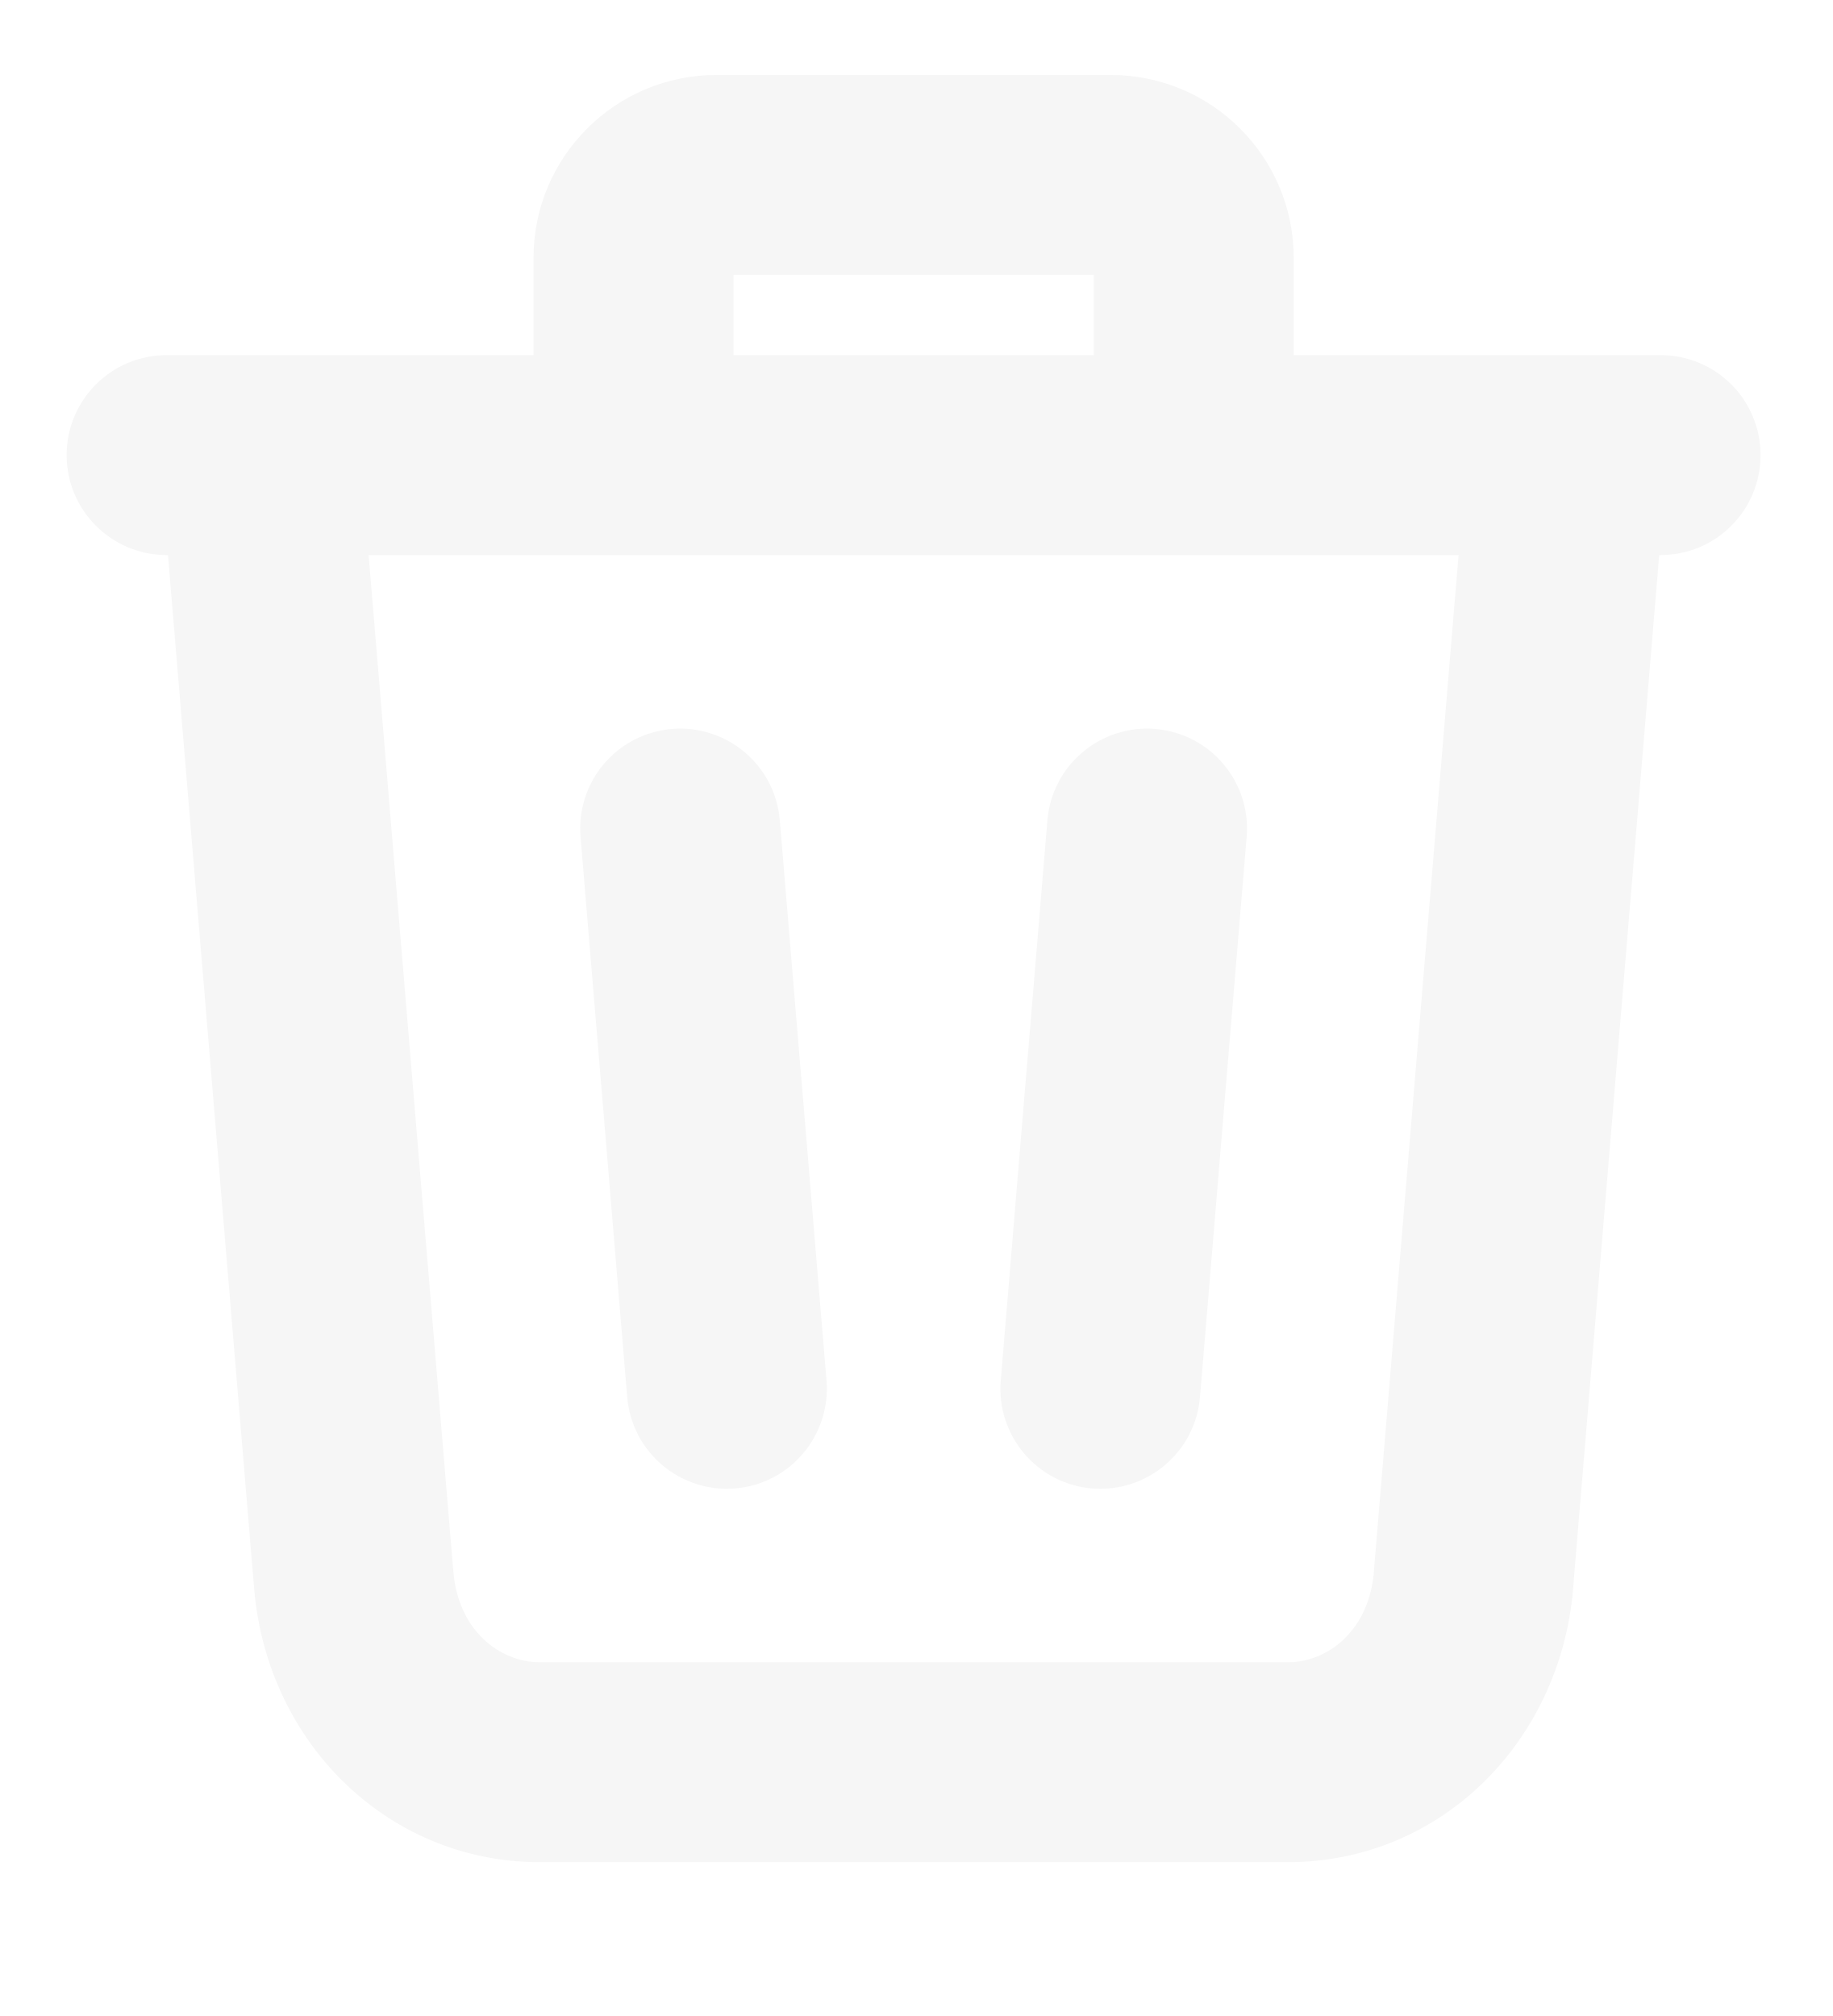
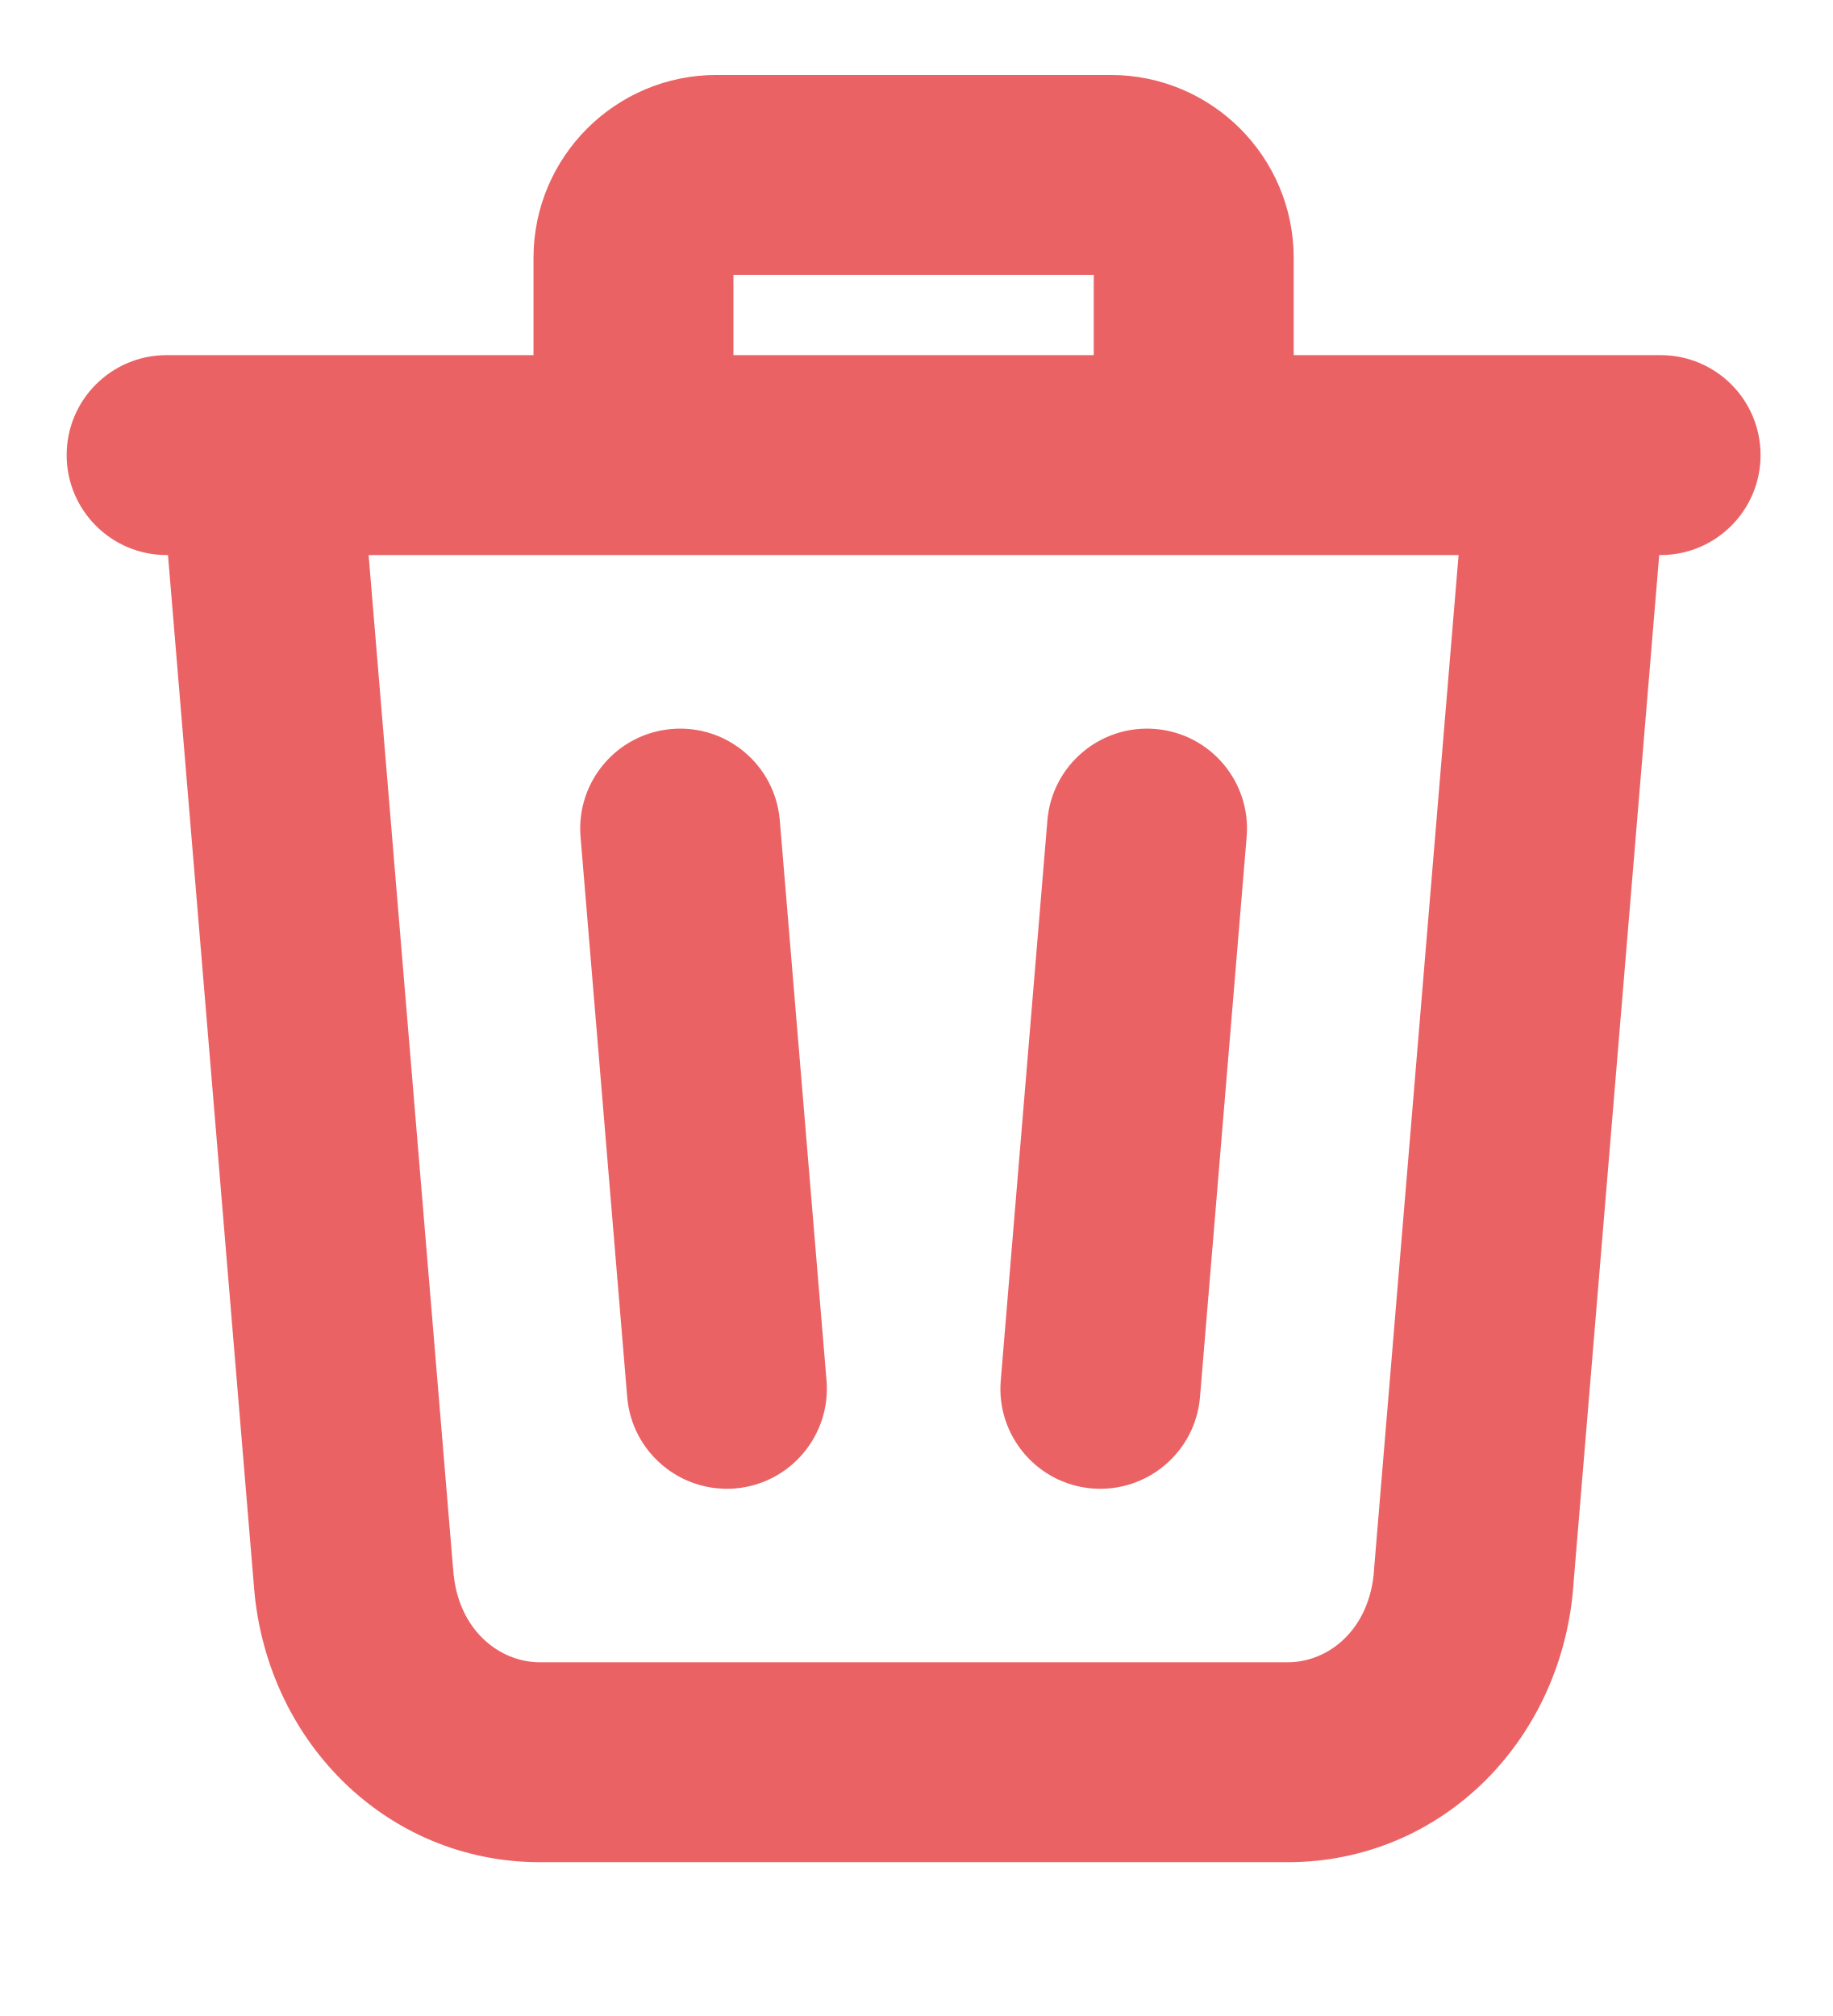
<svg xmlns="http://www.w3.org/2000/svg" width="20" height="22" viewBox="-1 -1 22 24" fill="none">
-   <path d="M16.692 17.813L15.695 17.73L15.694 17.739L15.694 17.749L16.692 17.813ZM3.242 17.813L4.24 17.749L4.239 17.739L4.238 17.73L3.242 17.813ZM13.329 4.363V5.363H14.329V4.363H13.329ZM6.604 4.363H5.604V5.363H6.604V4.363ZM8.161 8.763C8.115 8.213 7.632 7.804 7.082 7.85C6.531 7.895 6.122 8.379 6.168 8.929L7.165 8.846L8.161 8.763ZM6.728 15.654C6.774 16.204 7.258 16.613 7.808 16.568C8.358 16.522 8.767 16.038 8.722 15.488L7.725 15.571L6.728 15.654ZM13.765 8.929C13.811 8.379 13.402 7.895 12.852 7.85C12.302 7.804 11.818 8.213 11.772 8.763L12.769 8.846L13.765 8.929ZM11.212 15.488C11.166 16.038 11.575 16.522 12.125 16.568C12.676 16.613 13.159 16.204 13.205 15.654L12.208 15.571L11.212 15.488ZM18.933 5.363C19.486 5.363 19.933 4.915 19.933 4.363C19.933 3.81 19.486 3.363 18.933 3.363V4.363V5.363ZM1 3.363C0.448 3.363 0 3.81 0 4.363C0 4.915 0.448 5.363 1 5.363V4.363V3.363ZM17.813 4.363L16.816 4.279L15.695 17.73L16.692 17.813L17.688 17.896L18.809 4.446L17.813 4.363ZM16.692 17.813L15.694 17.749C15.641 18.576 15.056 19.054 14.456 19.054V20.054V21.054C16.208 21.054 17.575 19.657 17.69 17.877L16.692 17.813ZM14.456 20.054V19.054H5.483V20.054V21.054H14.456V20.054ZM5.483 20.054V19.054C4.88 19.054 4.293 18.573 4.24 17.749L3.242 17.813L2.244 17.877C2.358 19.66 3.734 21.054 5.483 21.054V20.054ZM3.242 17.813L4.238 17.73L3.117 4.279L2.121 4.363L1.124 4.446L2.245 17.896L3.242 17.813ZM2.121 4.363V5.363H17.813V4.363V3.363H2.121V4.363ZM13.329 4.363H14.329V1.996H13.329H12.329V4.363H13.329ZM6.604 1.996H5.604V4.363H6.604H7.604V1.996H6.604ZM7.165 8.846L6.168 8.929L6.728 15.654L7.725 15.571L8.722 15.488L8.161 8.763L7.165 8.846ZM12.769 8.846L11.772 8.763L11.212 15.488L12.208 15.571L13.205 15.654L13.765 8.929L12.769 8.846ZM12.333 1V0H7.6V1V2H12.333V1ZM6.604 4.363V5.363H13.329V4.363V3.363H6.604V4.363ZM17.813 4.363V5.363H18.933V4.363V3.363H17.813V4.363ZM18.933 4.363V3.363H2.121V4.363V5.363H18.933V4.363ZM1 4.363V5.363H2.121V4.363V3.363H1V4.363ZM6.604 1.996H7.604C7.604 1.995 7.604 1.995 7.604 1.996C7.604 1.997 7.604 1.997 7.603 1.998C7.603 1.999 7.603 1.999 7.603 1.999C7.603 1.999 7.603 1.999 7.602 1.999C7.602 2 7.601 2 7.6 2C7.599 2 7.599 2 7.6 2V1V0C6.498 0 5.604 0.894 5.604 1.996H6.604ZM13.329 1.996H14.329C14.329 0.894 13.435 0 12.333 0V1V2C12.334 2 12.334 2 12.333 2C12.332 2 12.332 2 12.331 1.999C12.33 1.999 12.33 1.999 12.33 1.999C12.331 1.999 12.33 1.999 12.33 1.998C12.33 1.997 12.329 1.997 12.329 1.996C12.329 1.995 12.329 1.995 12.329 1.996H13.329Z" fill="#F6F6F6" stroke="#F6F6F6" stroke-width="0.4" stroke-linejoin="round" />
+   <path d="M16.692 17.813L15.695 17.73L15.694 17.739L15.694 17.749L16.692 17.813ZM3.242 17.813L4.24 17.749L4.239 17.739L4.238 17.73L3.242 17.813ZM13.329 4.363V5.363H14.329V4.363H13.329ZM6.604 4.363H5.604V5.363H6.604V4.363ZM8.161 8.763C8.115 8.213 7.632 7.804 7.082 7.85C6.531 7.895 6.122 8.379 6.168 8.929L7.165 8.846L8.161 8.763ZM6.728 15.654C6.774 16.204 7.258 16.613 7.808 16.568C8.358 16.522 8.767 16.038 8.722 15.488L7.725 15.571L6.728 15.654ZM13.765 8.929C13.811 8.379 13.402 7.895 12.852 7.85C12.302 7.804 11.818 8.213 11.772 8.763L12.769 8.846L13.765 8.929ZM11.212 15.488C11.166 16.038 11.575 16.522 12.125 16.568C12.676 16.613 13.159 16.204 13.205 15.654L12.208 15.571L11.212 15.488ZM18.933 5.363C19.486 5.363 19.933 4.915 19.933 4.363C19.933 3.81 19.486 3.363 18.933 3.363V4.363V5.363ZM1 3.363C0.448 3.363 0 3.81 0 4.363C0 4.915 0.448 5.363 1 5.363V4.363V3.363ZM17.813 4.363L16.816 4.279L15.695 17.73L16.692 17.813L17.688 17.896L18.809 4.446L17.813 4.363ZM16.692 17.813L15.694 17.749C15.641 18.576 15.056 19.054 14.456 19.054V20.054V21.054C16.208 21.054 17.575 19.657 17.69 17.877L16.692 17.813ZM14.456 20.054V19.054H5.483V20.054V21.054H14.456V20.054ZM5.483 20.054V19.054C4.88 19.054 4.293 18.573 4.24 17.749L3.242 17.813L2.244 17.877C2.358 19.66 3.734 21.054 5.483 21.054V20.054ZM3.242 17.813L4.238 17.73L3.117 4.279L2.121 4.363L1.124 4.446L2.245 17.896L3.242 17.813ZM2.121 4.363V5.363H17.813V4.363V3.363H2.121V4.363ZM13.329 4.363H14.329V1.996H13.329H12.329V4.363H13.329ZM6.604 1.996H5.604V4.363H6.604H7.604V1.996H6.604ZM7.165 8.846L6.168 8.929L6.728 15.654L7.725 15.571L8.722 15.488L8.161 8.763L7.165 8.846ZM12.769 8.846L11.772 8.763L11.212 15.488L12.208 15.571L13.205 15.654L13.765 8.929L12.769 8.846ZM12.333 1V0H7.6V1V2H12.333V1ZM6.604 4.363V5.363H13.329V4.363V3.363H6.604V4.363ZM17.813 4.363V5.363H18.933V4.363V3.363H17.813V4.363ZM18.933 4.363V3.363H2.121V4.363V5.363H18.933V4.363ZM1 4.363V5.363H2.121V4.363V3.363H1V4.363ZM6.604 1.996H7.604C7.604 1.995 7.604 1.995 7.604 1.996C7.604 1.997 7.604 1.997 7.603 1.998C7.603 1.999 7.603 1.999 7.603 1.999C7.603 1.999 7.603 1.999 7.602 1.999C7.602 2 7.601 2 7.6 2C7.599 2 7.599 2 7.6 2V1V0C6.498 0 5.604 0.894 5.604 1.996H6.604ZM13.329 1.996H14.329C14.329 0.894 13.435 0 12.333 0V1V2C12.334 2 12.334 2 12.333 2C12.332 2 12.332 2 12.331 1.999C12.33 1.999 12.33 1.999 12.33 1.999C12.331 1.999 12.33 1.999 12.33 1.998C12.33 1.997 12.329 1.997 12.329 1.996C12.329 1.995 12.329 1.995 12.329 1.996H13.329Z" fill="#EB6264" stroke="#EB6264" stroke-width="0.4" stroke-linejoin="round" />
</svg>
